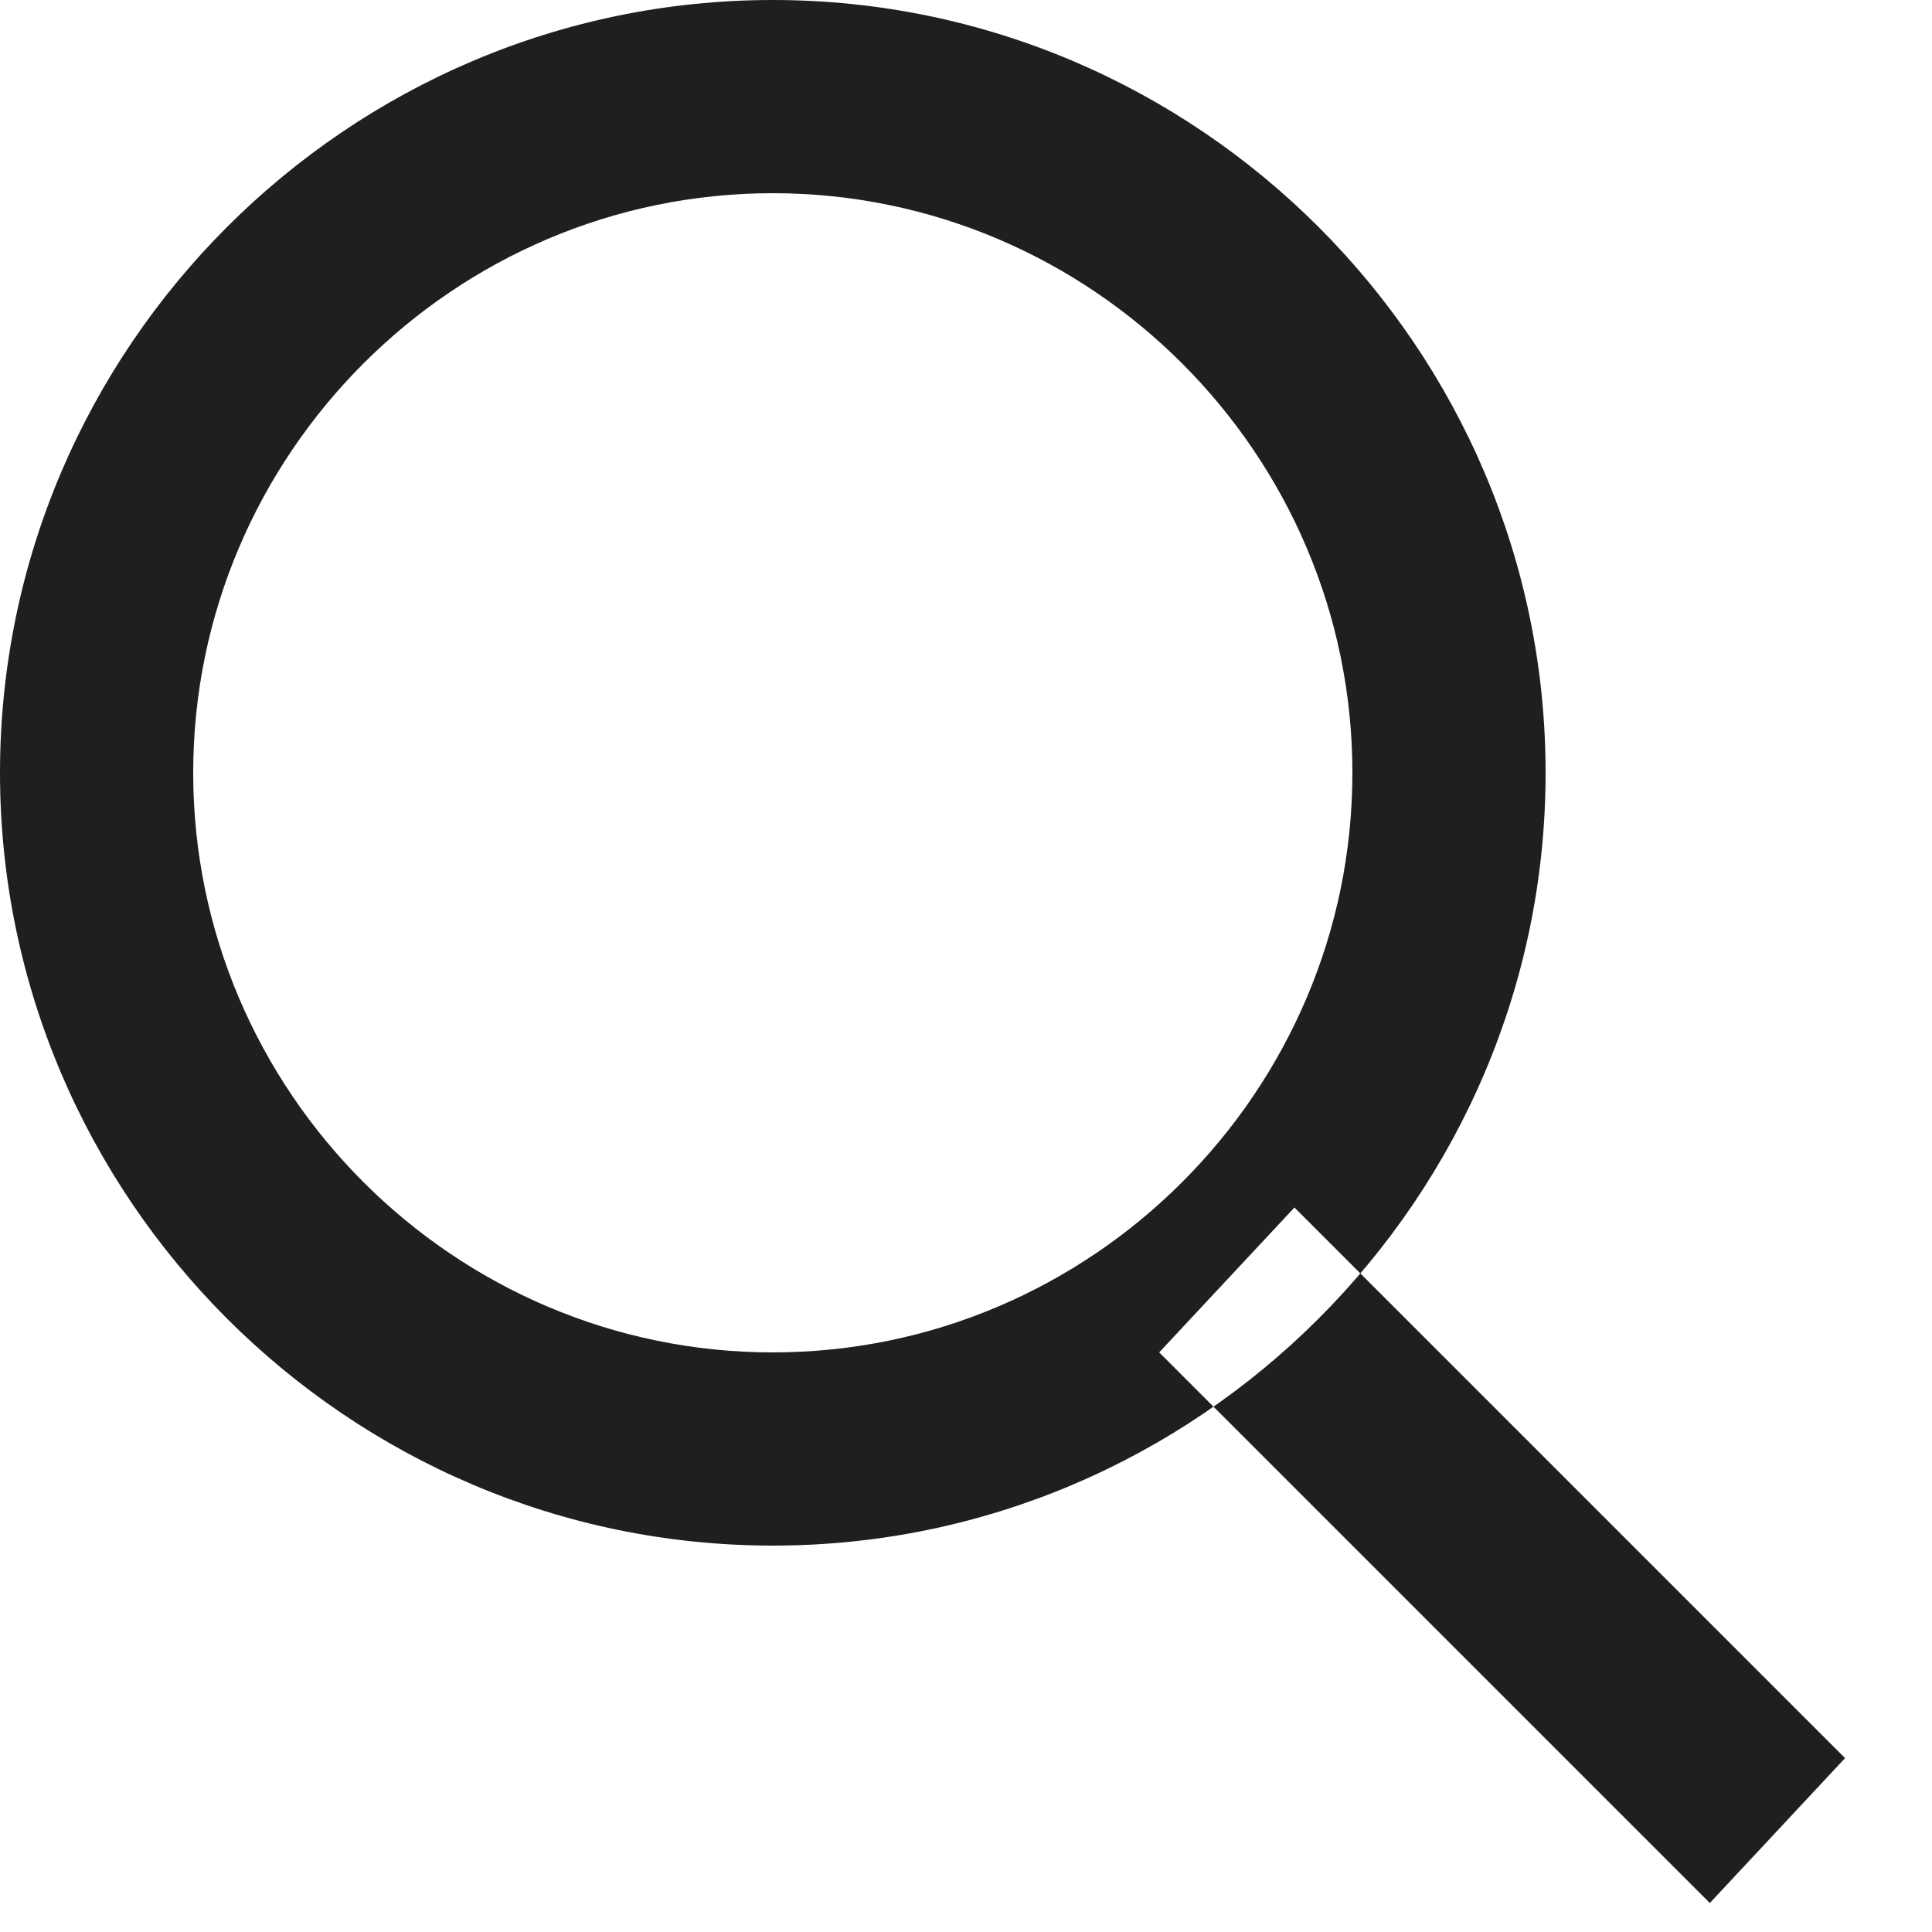
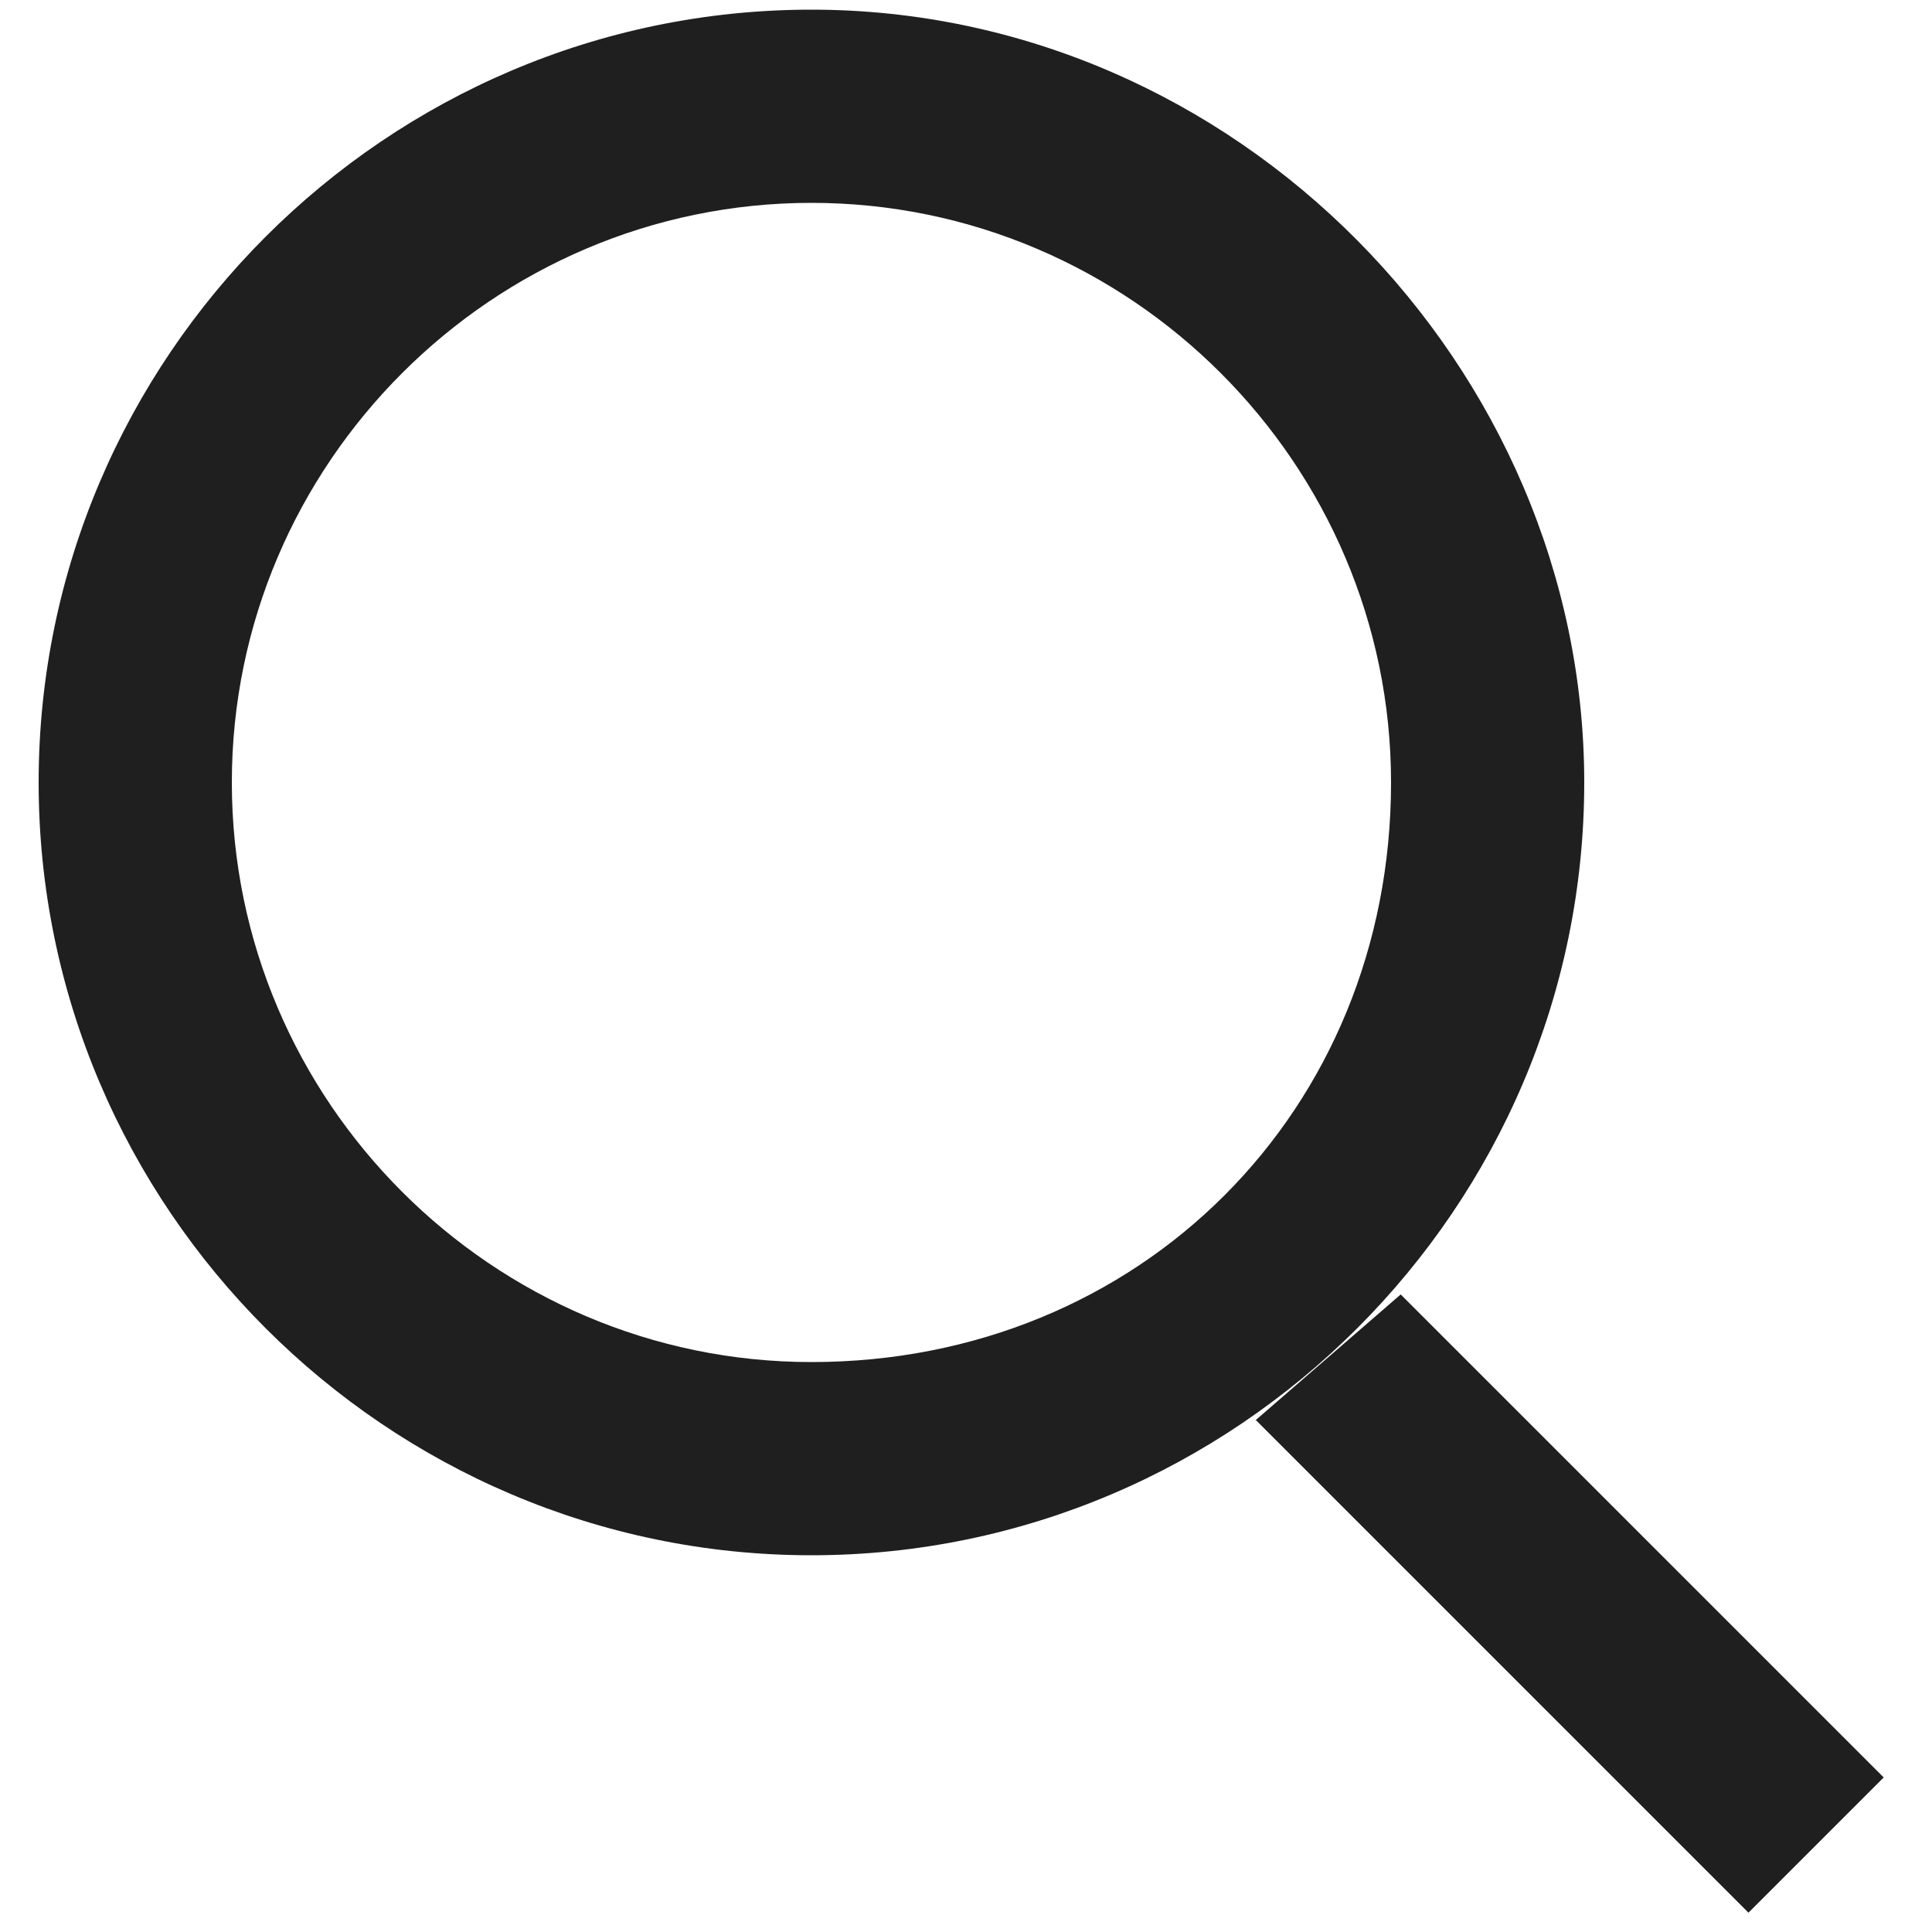
<svg xmlns="http://www.w3.org/2000/svg" version="1.1" id="Слой_1" x="0px" y="0px" viewBox="0 0 20 20" style="enable-background:new 0 0 20 20;" xml:space="preserve">
  <style type="text/css">
	.st0{fill:#1F1F1F;}
</style>
-   <path class="st0" d="M8,16c-4.4,0-8-3.6-8-8s3.6-8,8-8s8,3.6,8,8S12.4,16,8,16z M8,2C4.7,2,2,4.7,2,8s2.7,6,6,6s6-2.7,6-6  S11.3,2,8,2z M19.1,18.2l-5.7-5.7L12,14l5.7,5.7L19.1,18.2z" />
+   <path class="st0" d="M8.4,0.1c-4.4,0-8,3.6-8,8c0,4.4,3.6,8,8,8c4.4,0,8-3.6,8-8C16.4,3.8,12.8,0.1,8.4,0.1z M8.4,14.1  c-3.3,0-6-2.7-6-6c0-3.3,2.7-6,6-6c3.3,0,6,2.7,6,6C14.4,11.5,11.8,14.1,8.4,14.1z M19.5,18.4l-5-5L13,14.7l5.1,5.1L19.5,18.4z" />
</svg>
